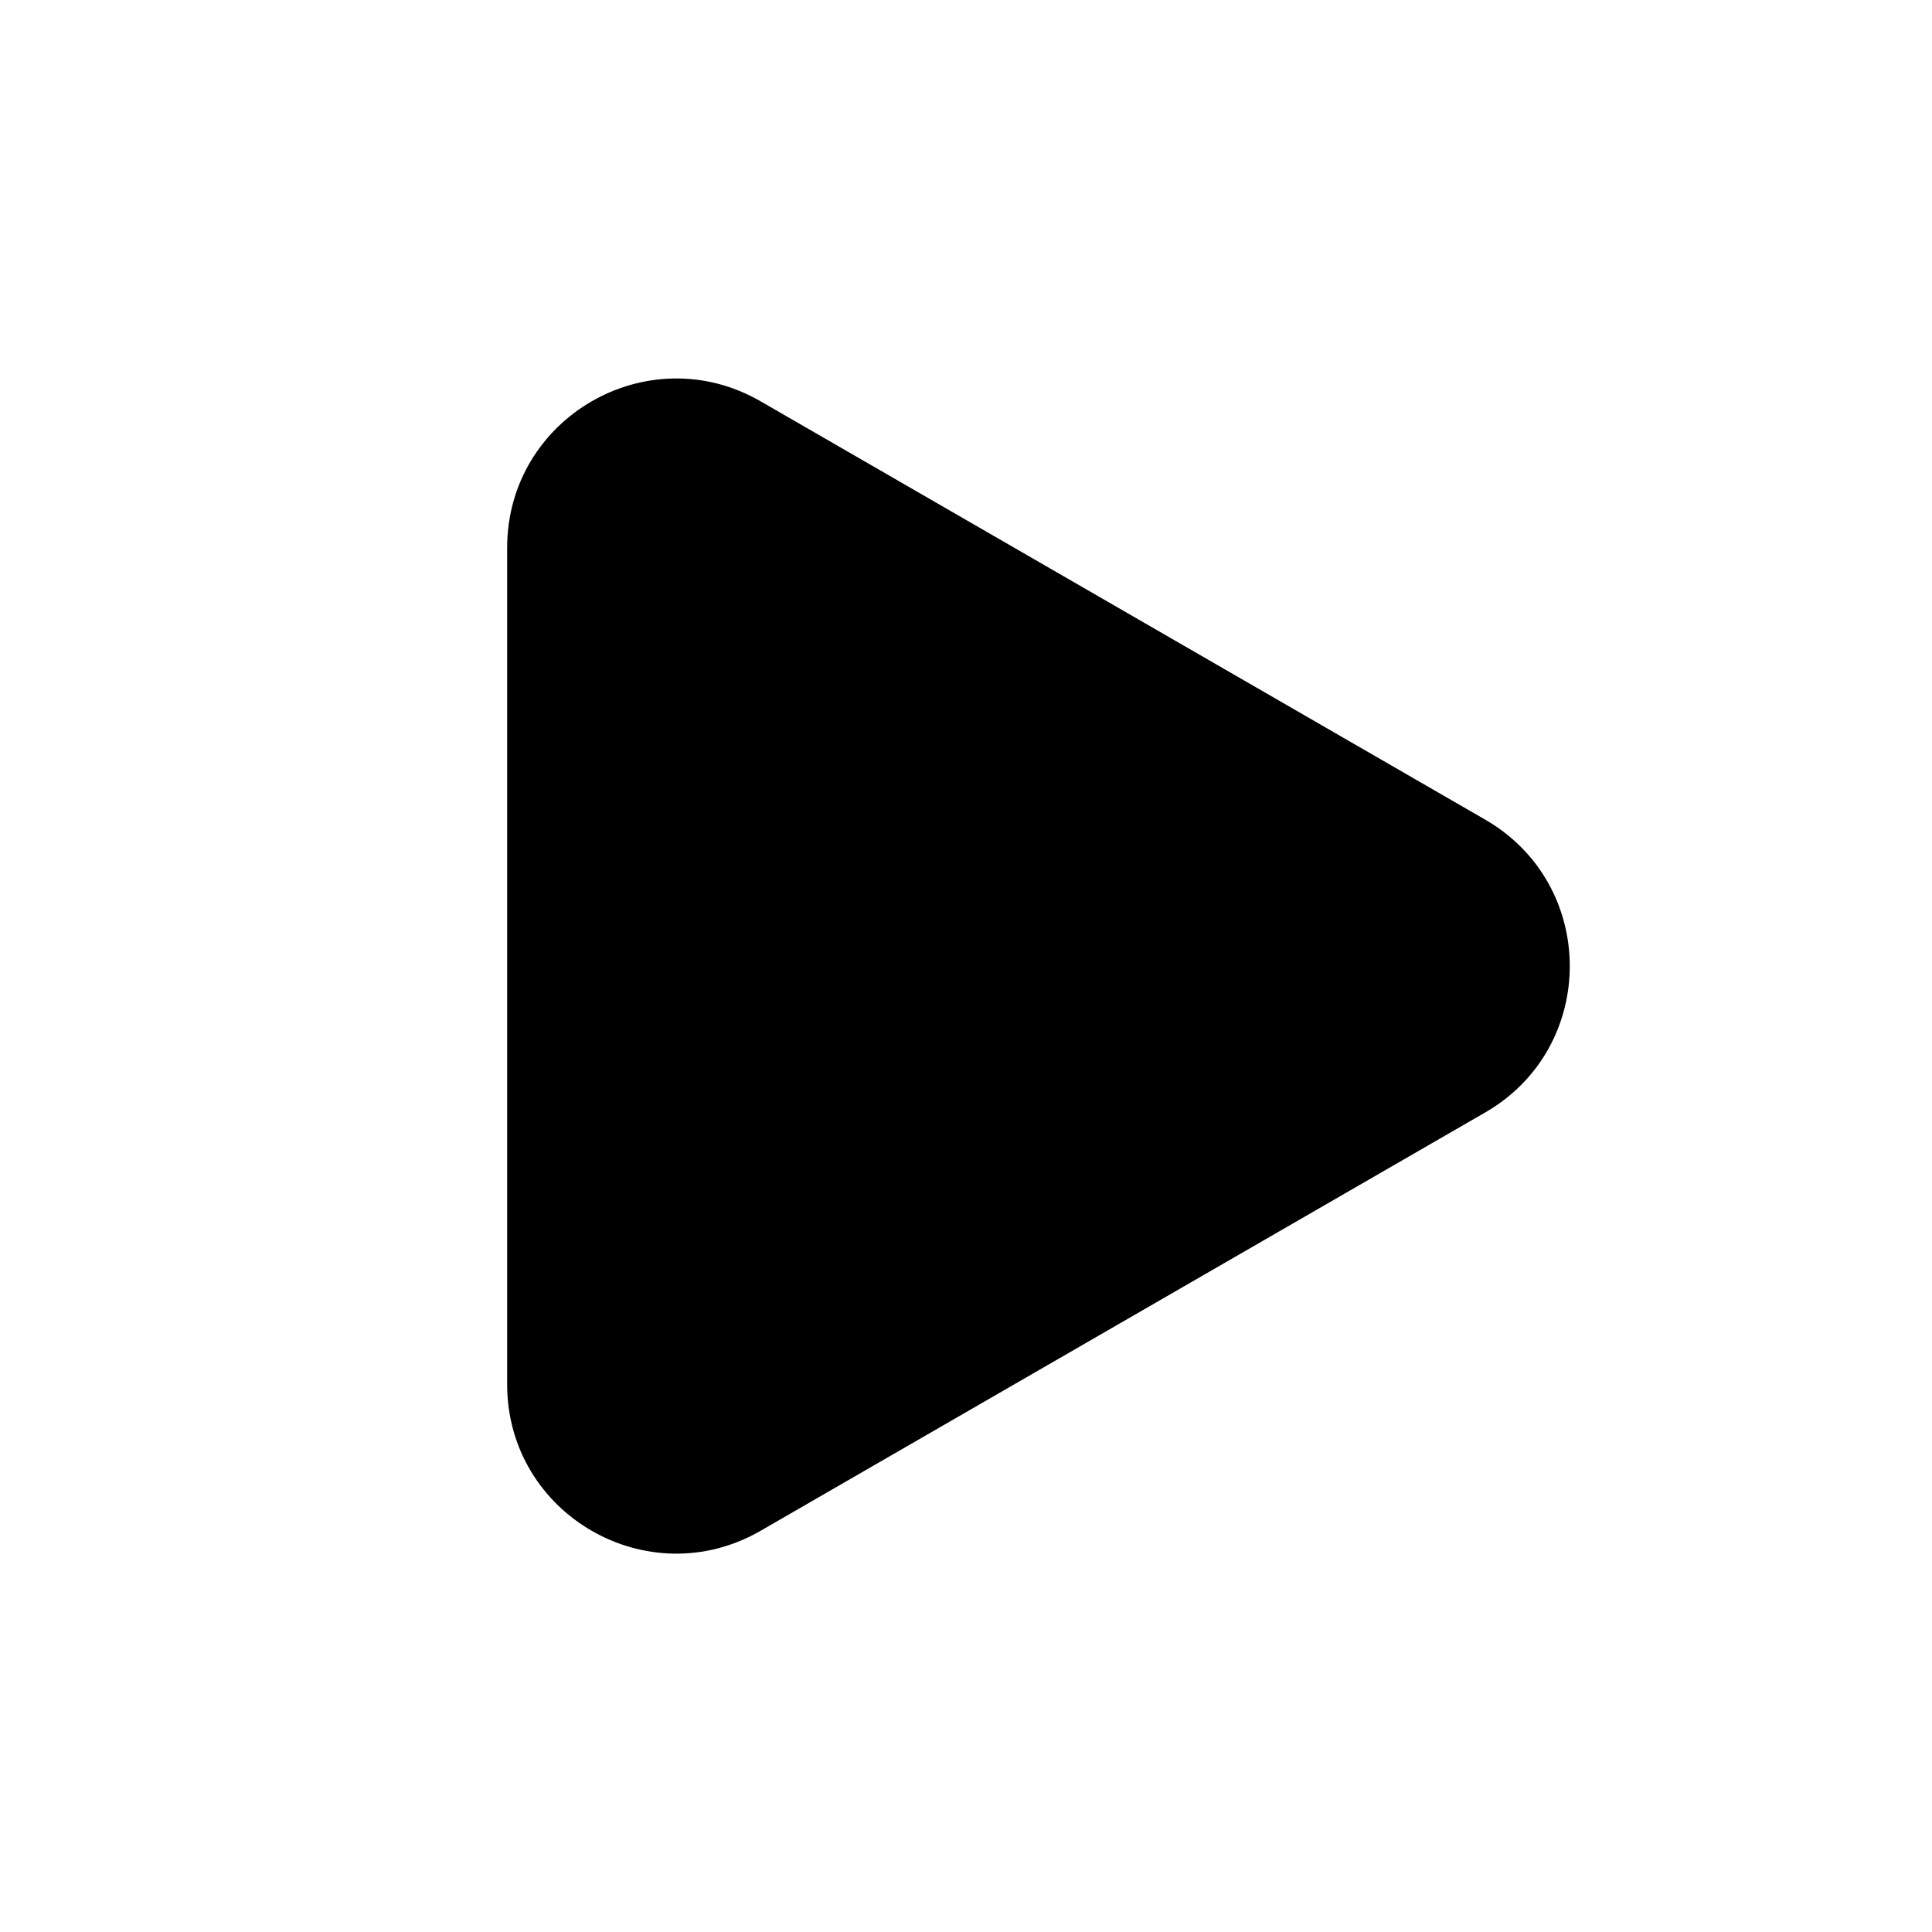
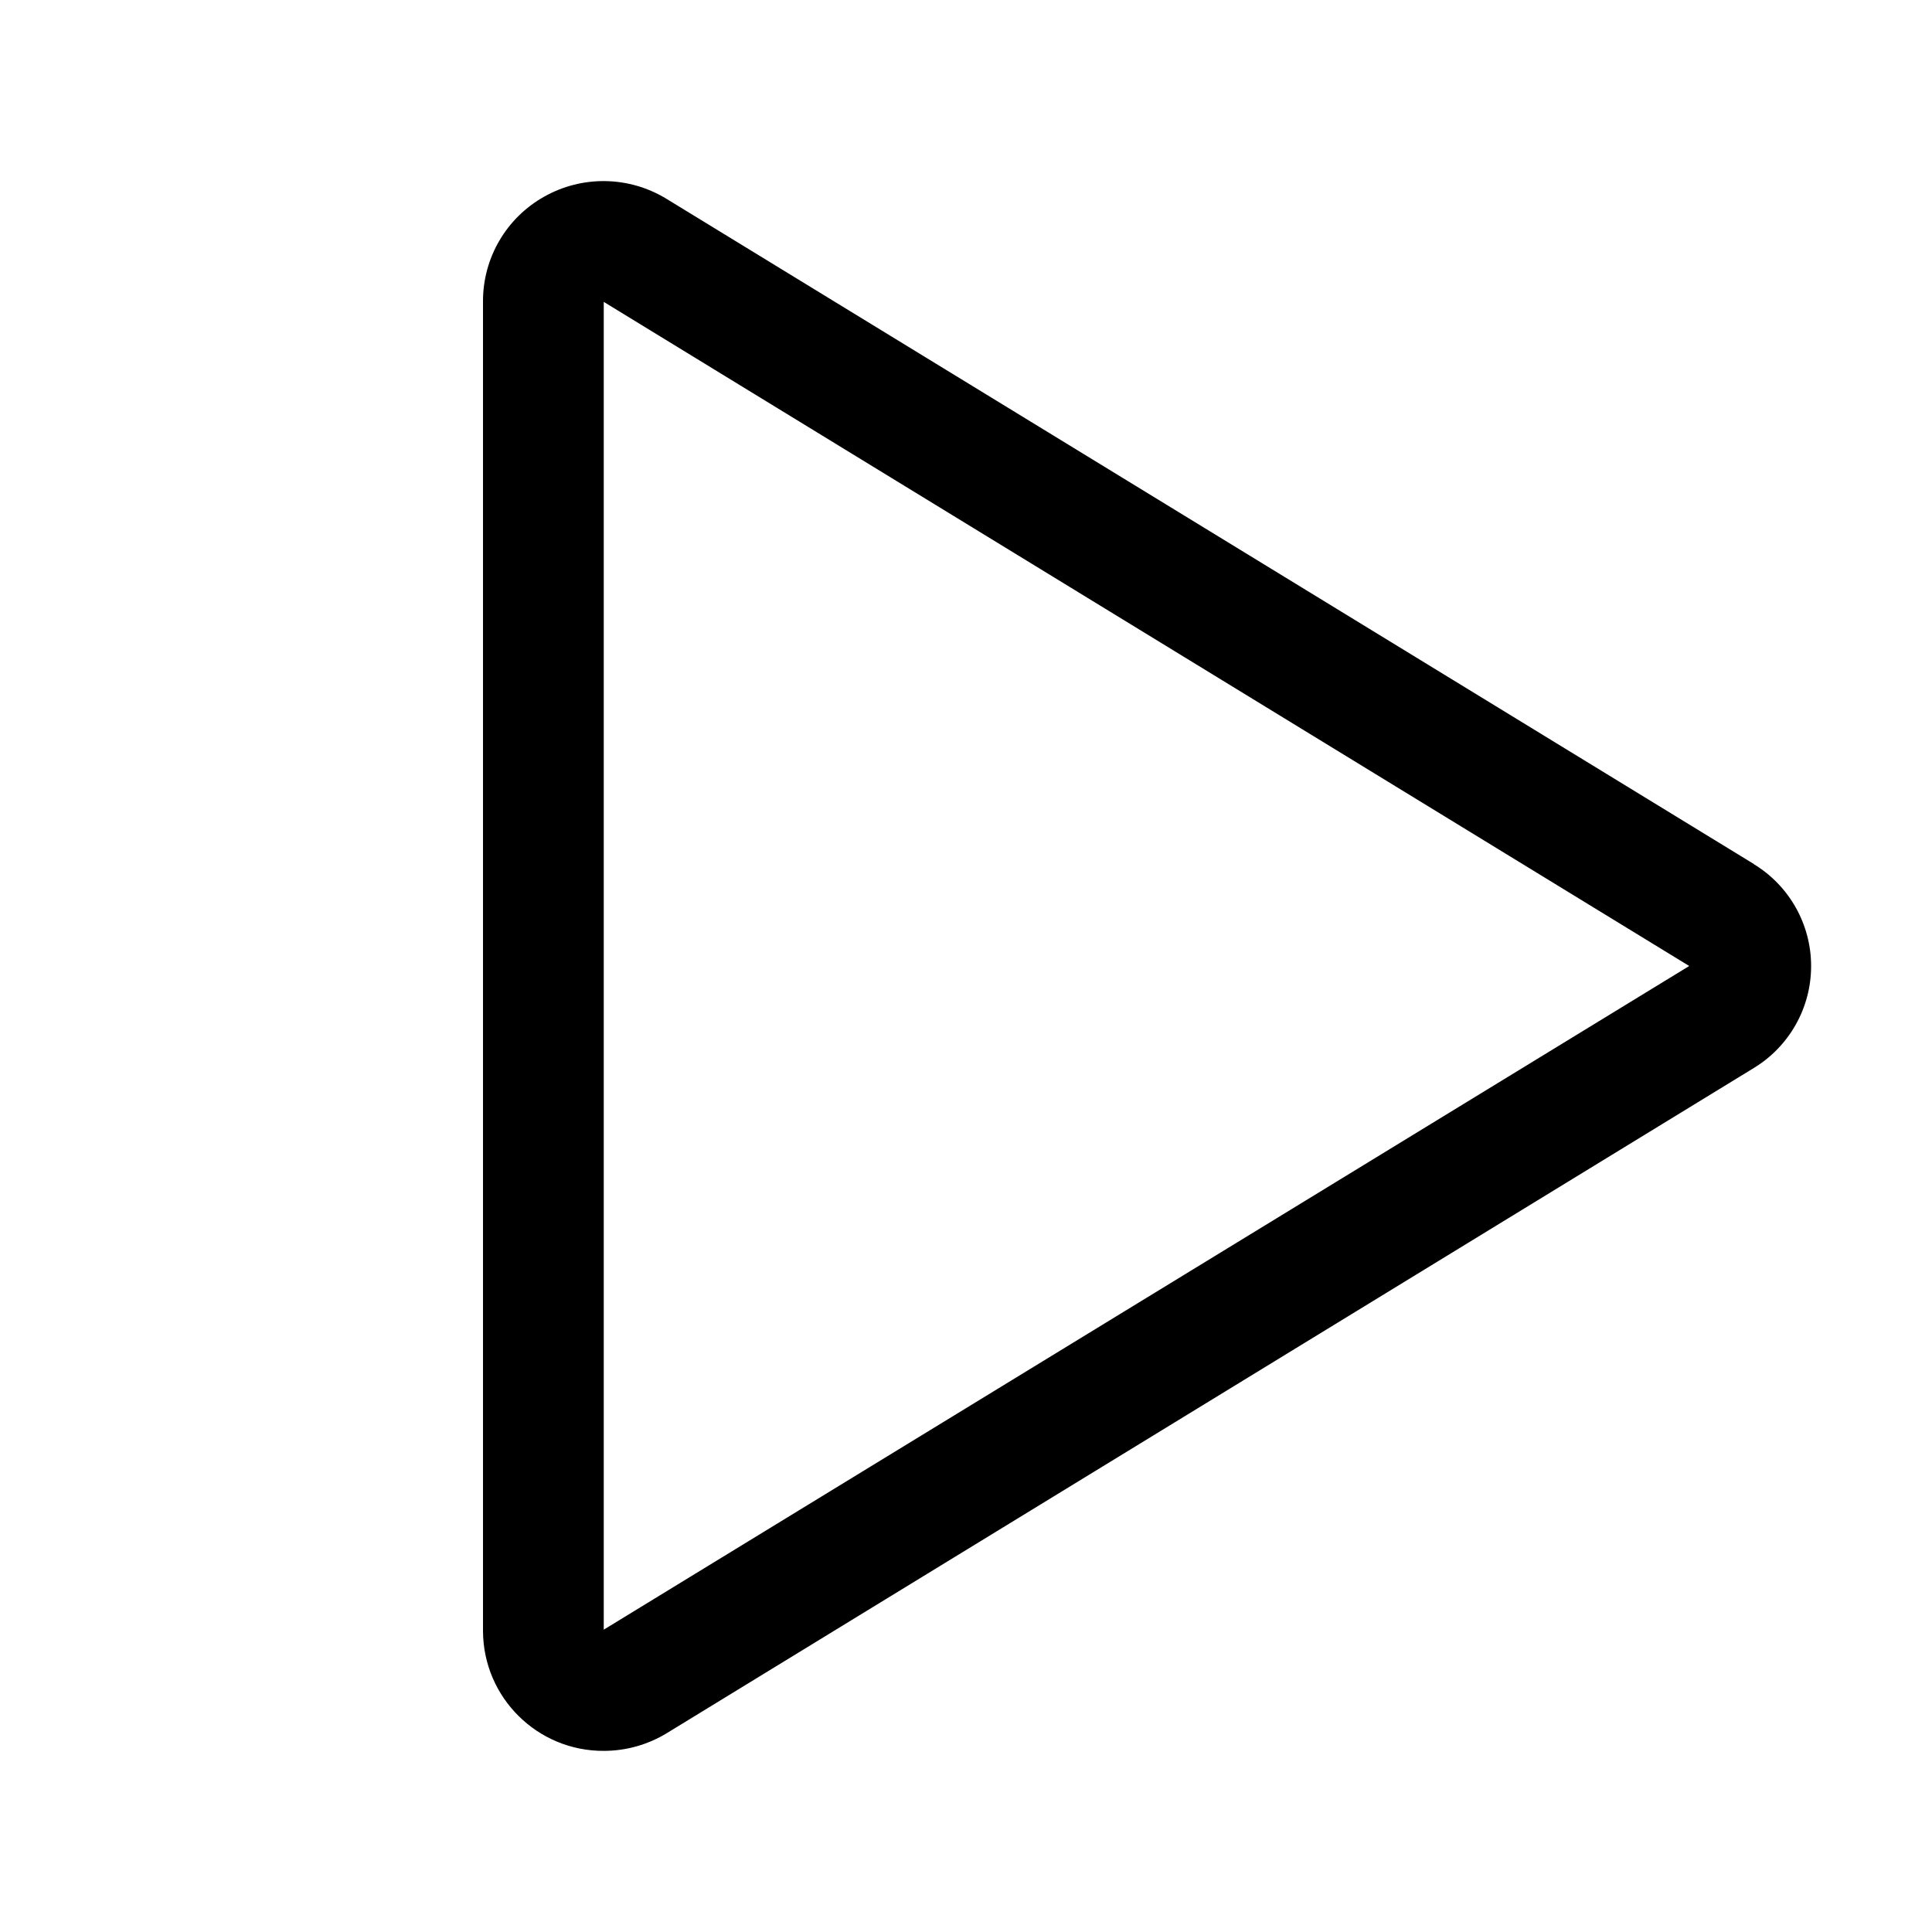
- <svg xmlns="http://www.w3.org/2000/svg" aria-hidden="true" width="20" height="20" viewBox="0 0 20 20" fill="none">
-   <path fill-rule="evenodd" clip-rule="evenodd" d="M15.375 8.485C16.542 9.159 16.542 10.843 15.375 11.516L7.875 15.846C6.708 16.52 5.25 15.678 5.25 14.331L5.25 5.671C5.25 4.323 6.708 3.481 7.875 4.155L15.375 8.485Z" fill="currentColor" />
+ <svg xmlns="http://www.w3.org/2000/svg" aria-hidden="true" focusable="false" viewBox="0 0 256 256" fill="currentColor">
+   <path d="M232.4,114.49,88.32,26.35a16,16,0,0,0-16.2-.3A15.86,15.86,0,0,0,64,39.87V216.13A15.94,15.94,0,0,0,80,232a16.07,16.07,0,0,0,8.36-2.35L232.4,141.51a15.81,15.81,0,0,0,0-27ZM80,215.94V40l143.83,88Z" />
</svg>
